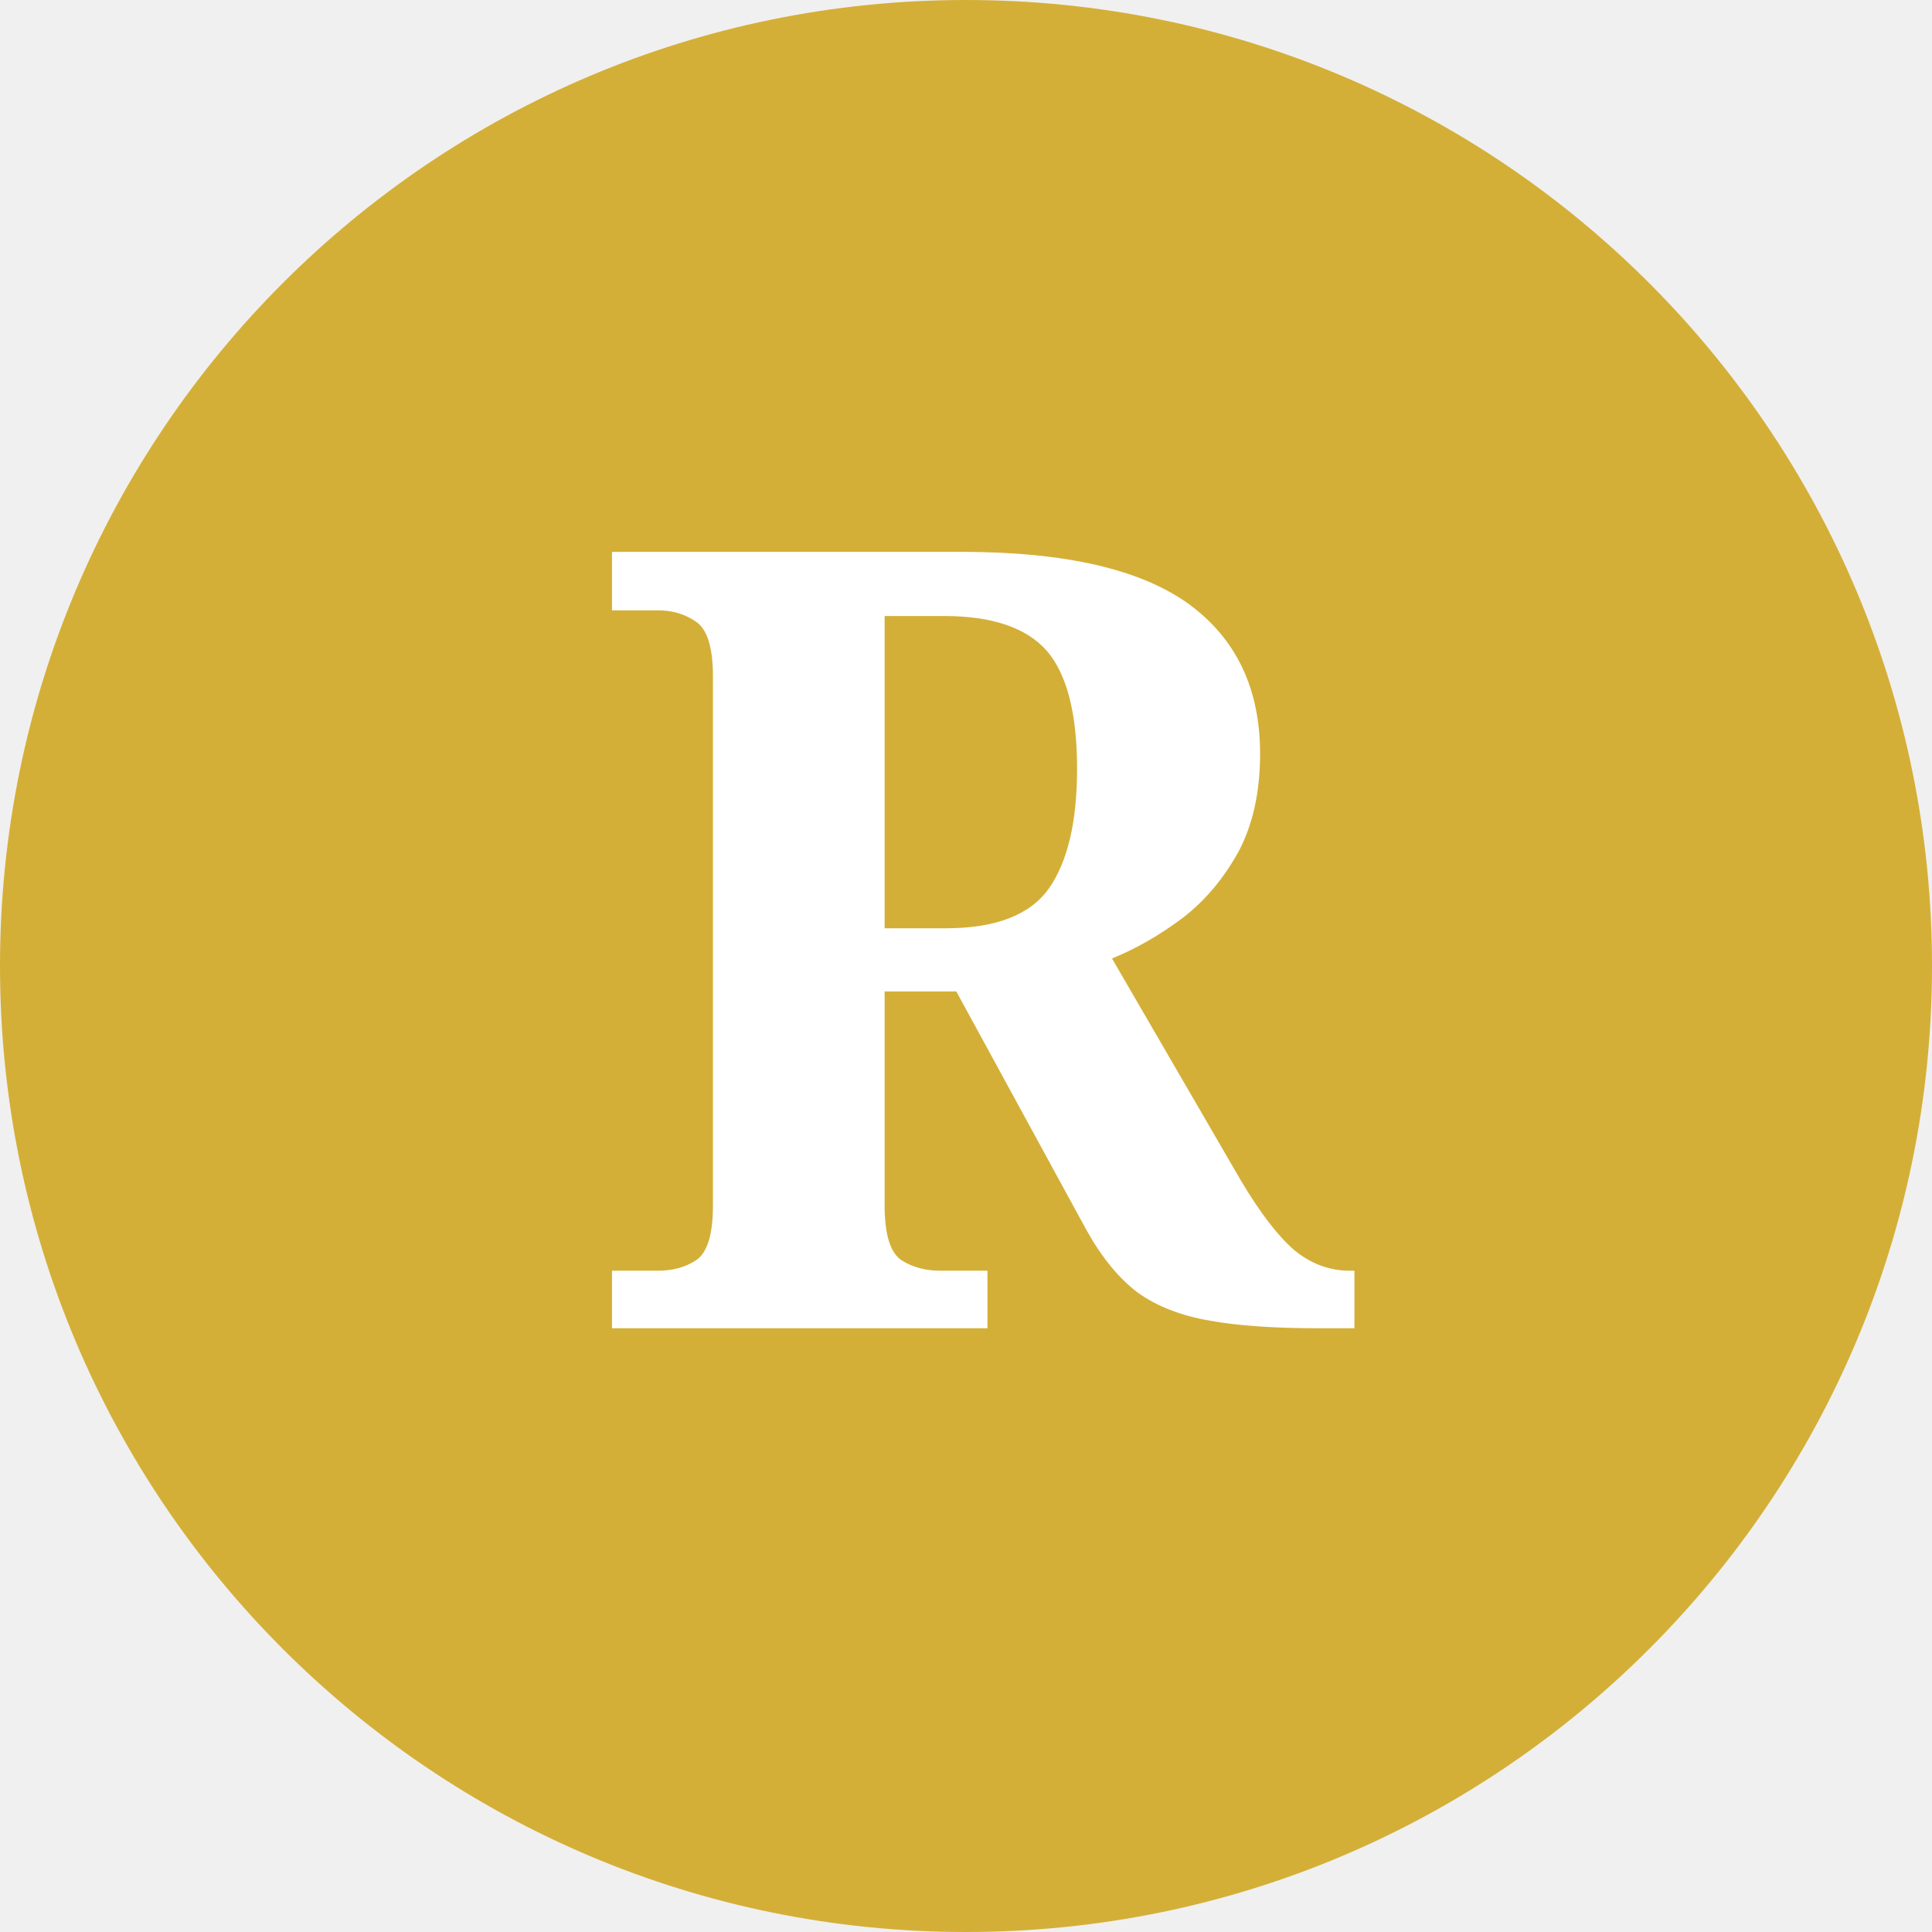
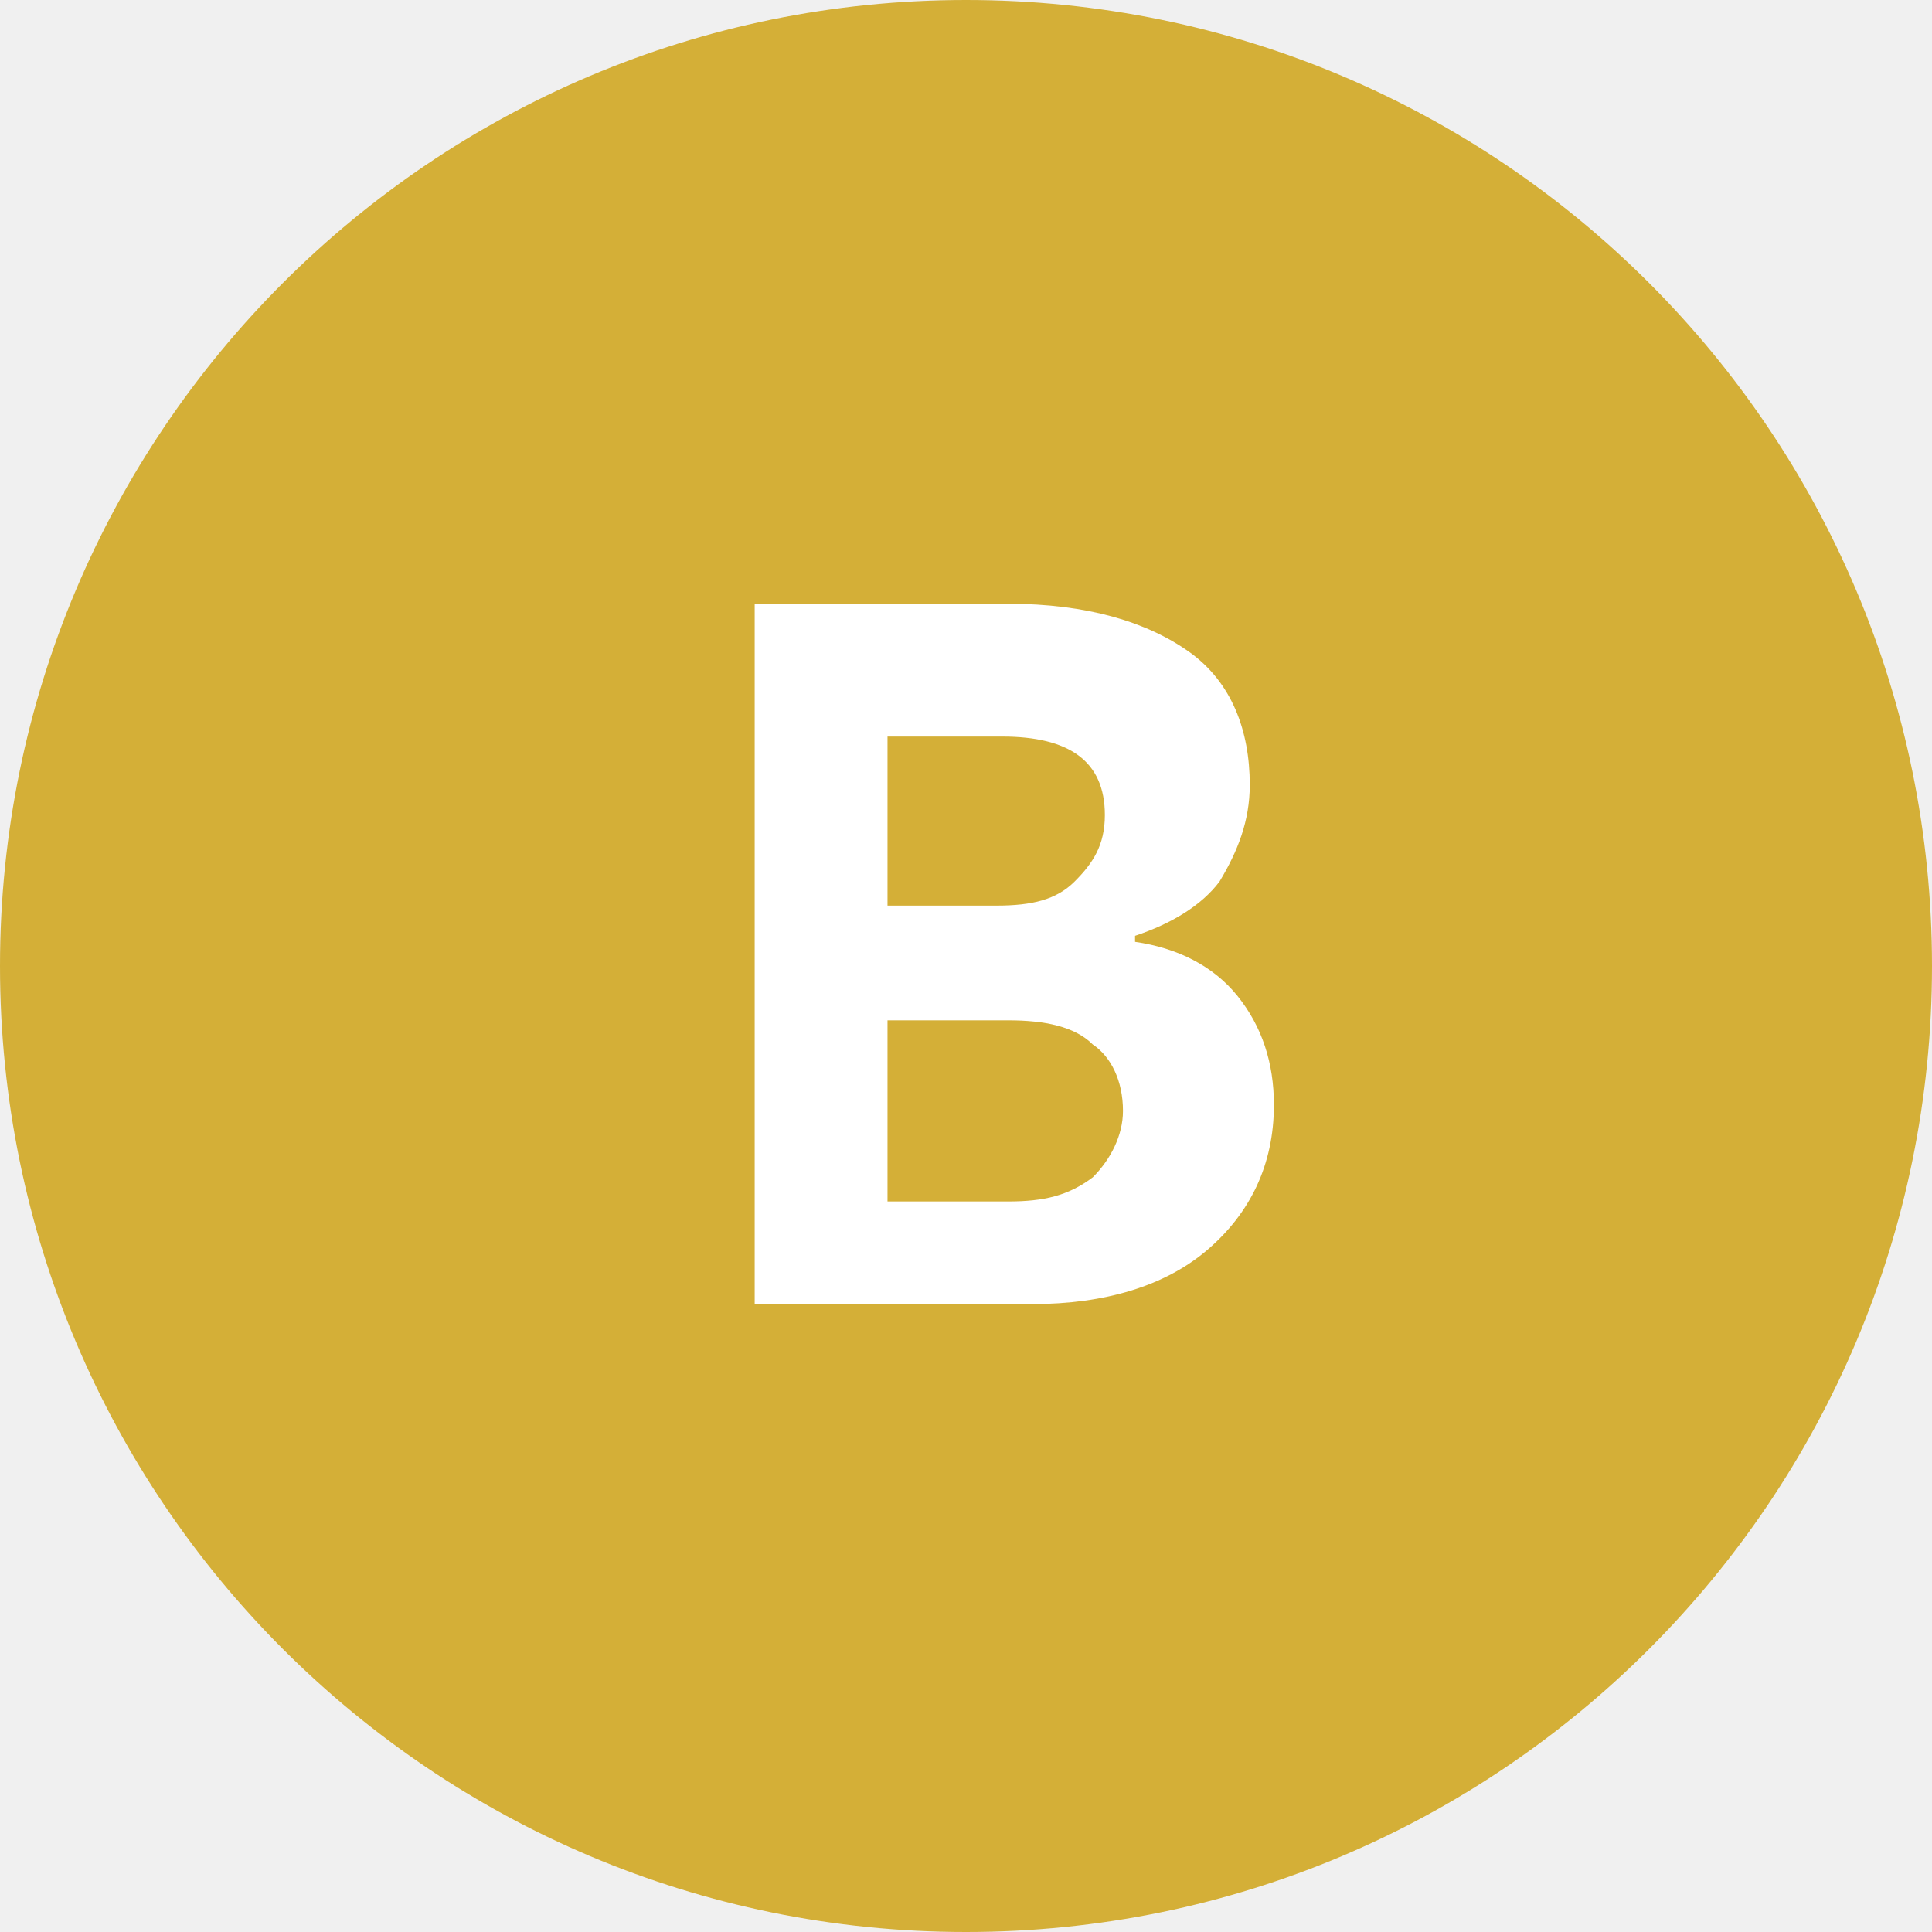
- <svg xmlns="http://www.w3.org/2000/svg" width="32" height="32" viewBox="0 0 32 32" fill="none">
+ <svg xmlns="http://www.w3.org/2000/svg" width="32" height="32" viewBox="0 0 32 32">
  <circle cx="16" cy="16" r="16" fill="#D4AF37" />
-   <text x="16" y="22" font-family="serif" font-size="18" font-weight="600" fill="#FFFFFF" text-anchor="middle">
-     R
-   </text>
+   <path d="M12.5 22V10h4.2c1.3 0 2.3.3 3 .8.7.5 1 1.3 1 2.2 0 .6-.2 1.1-.5 1.6-.3.4-.8.7-1.4.9v.1c.7.1 1.3.4 1.7.9.4.5.6 1.1.6 1.8 0 1-.4 1.8-1.1 2.4-.7.6-1.7.9-2.9.9h-4.6zm2.2-7h1.8c.6 0 1-.1 1.3-.4.3-.3.5-.6.5-1.1 0-.9-.6-1.3-1.7-1.3h-1.9V15zm0 1.8v3.1h2c.6 0 1-.1 1.4-.4.3-.3.5-.7.5-1.1 0-.5-.2-.9-.5-1.1-.3-.3-.8-.4-1.4-.4h-2z" fill="#FFF" />
</svg>
